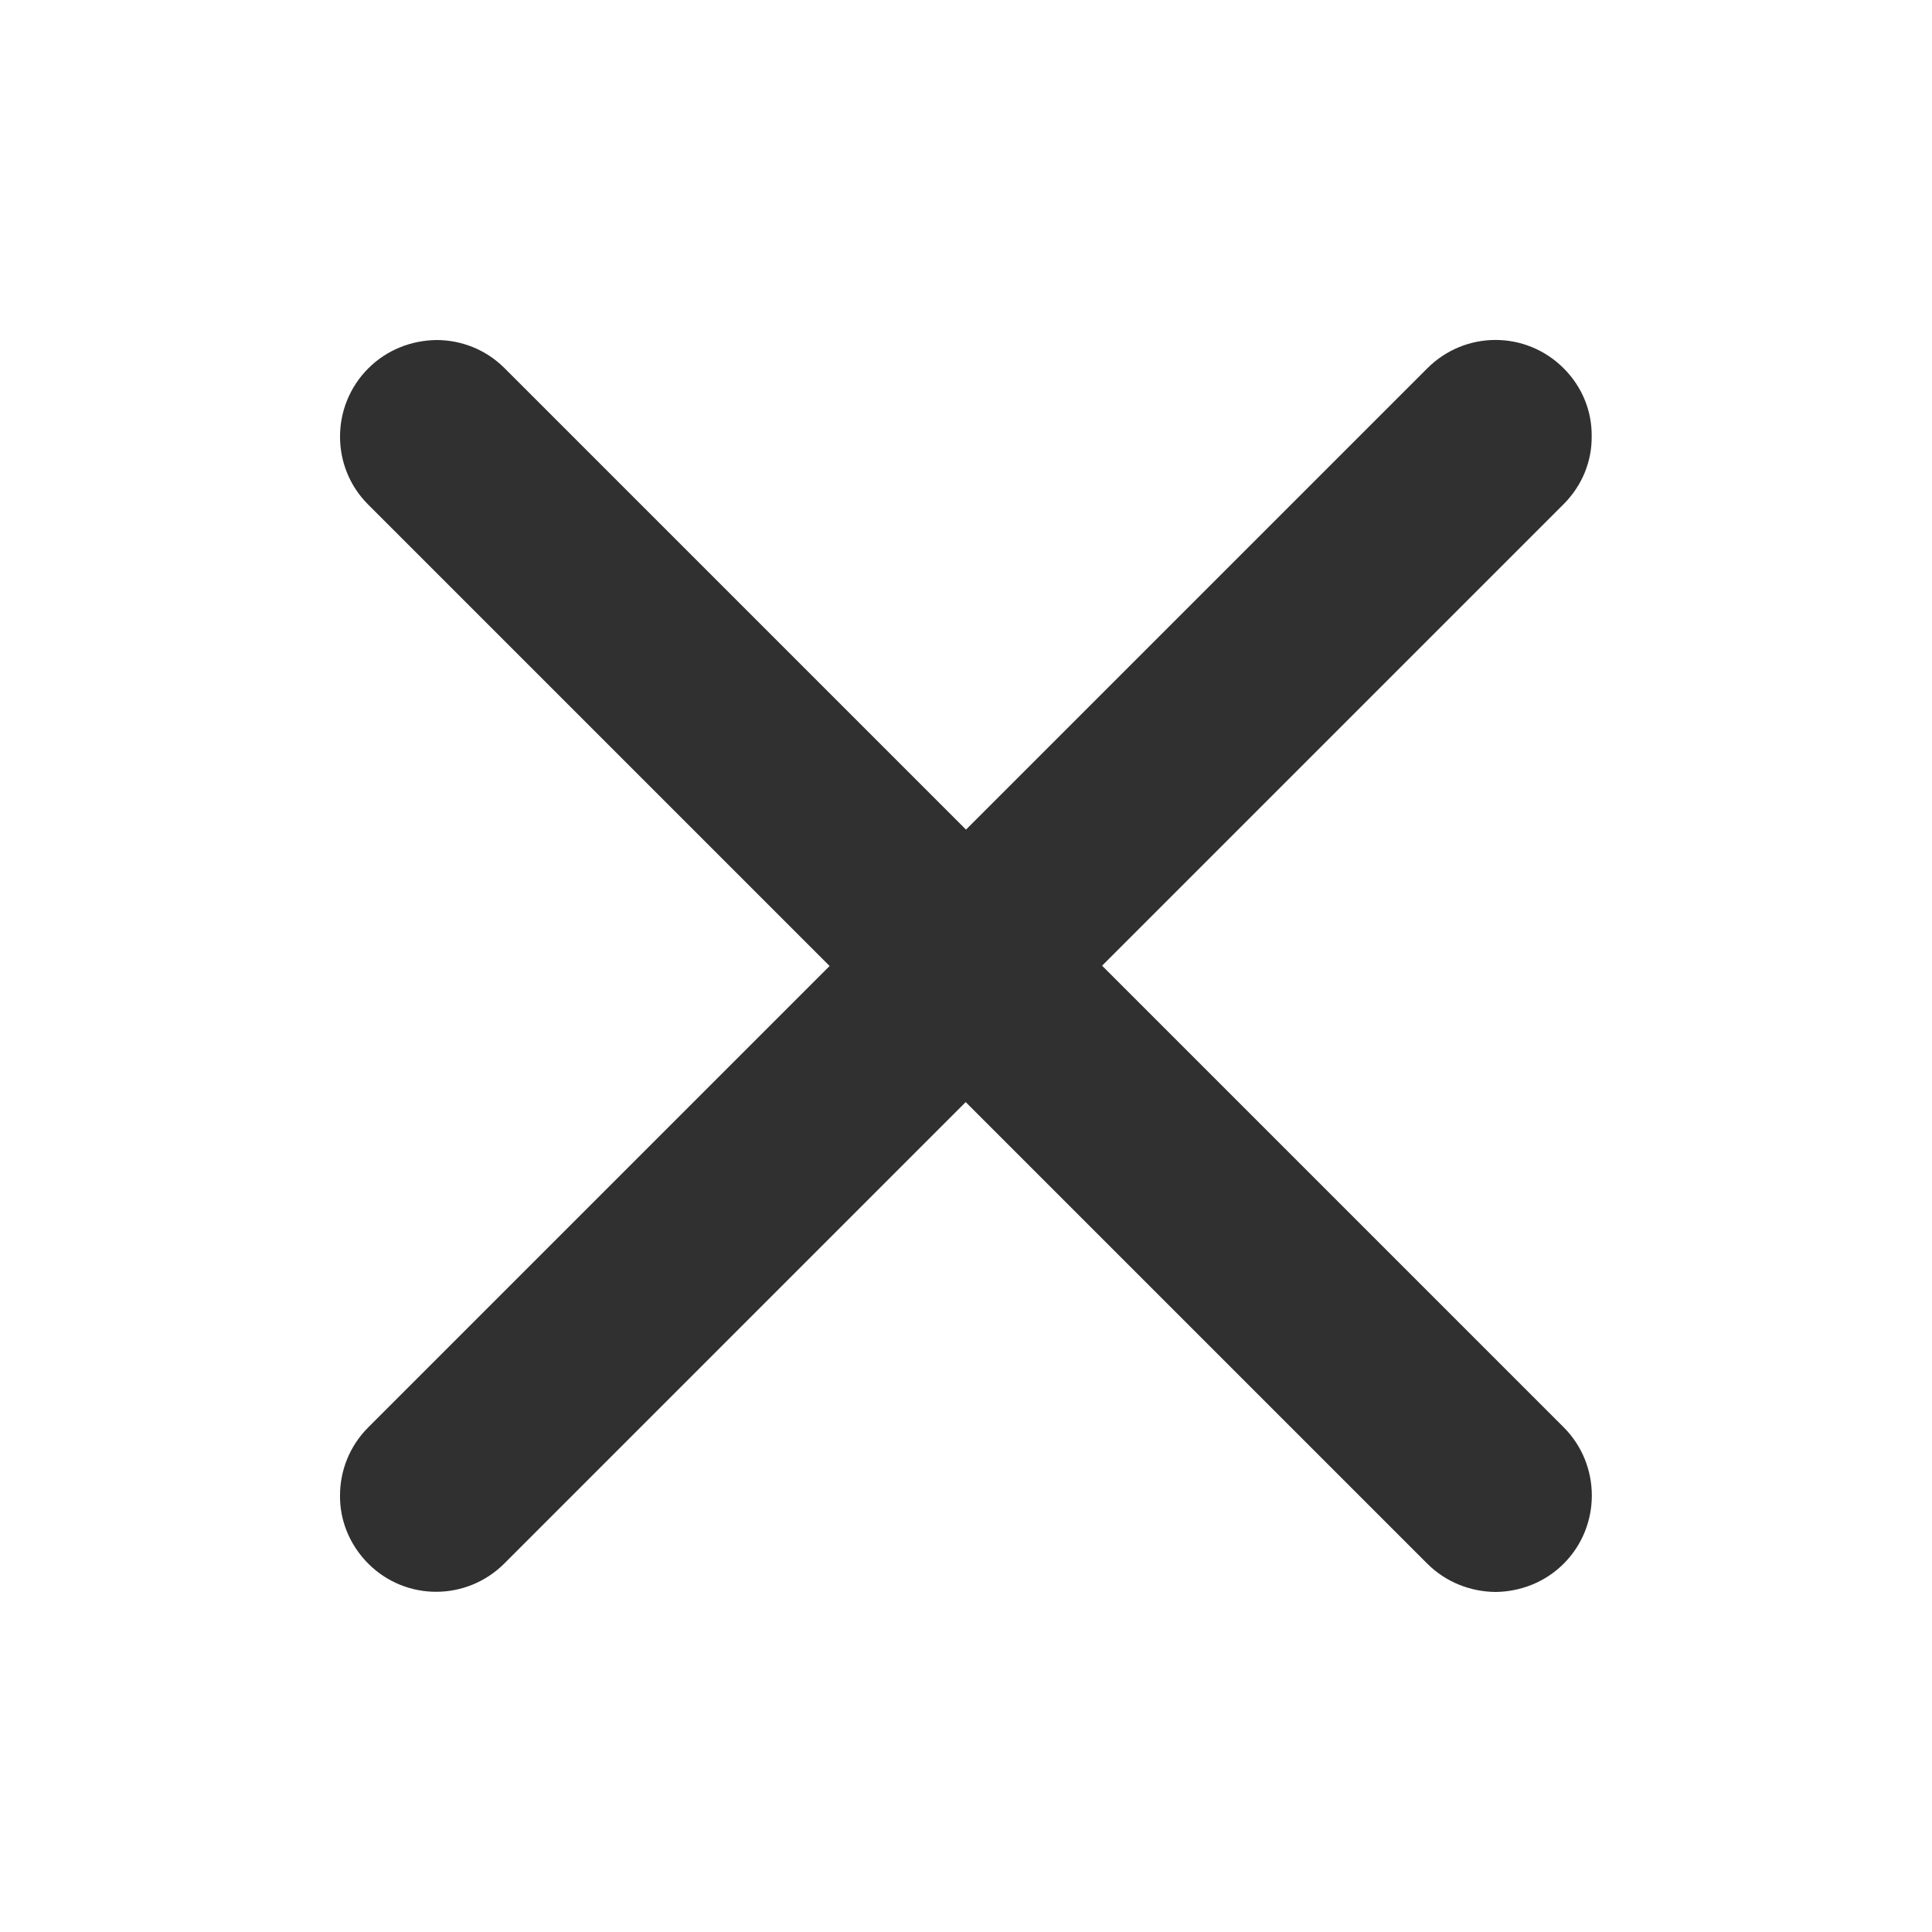
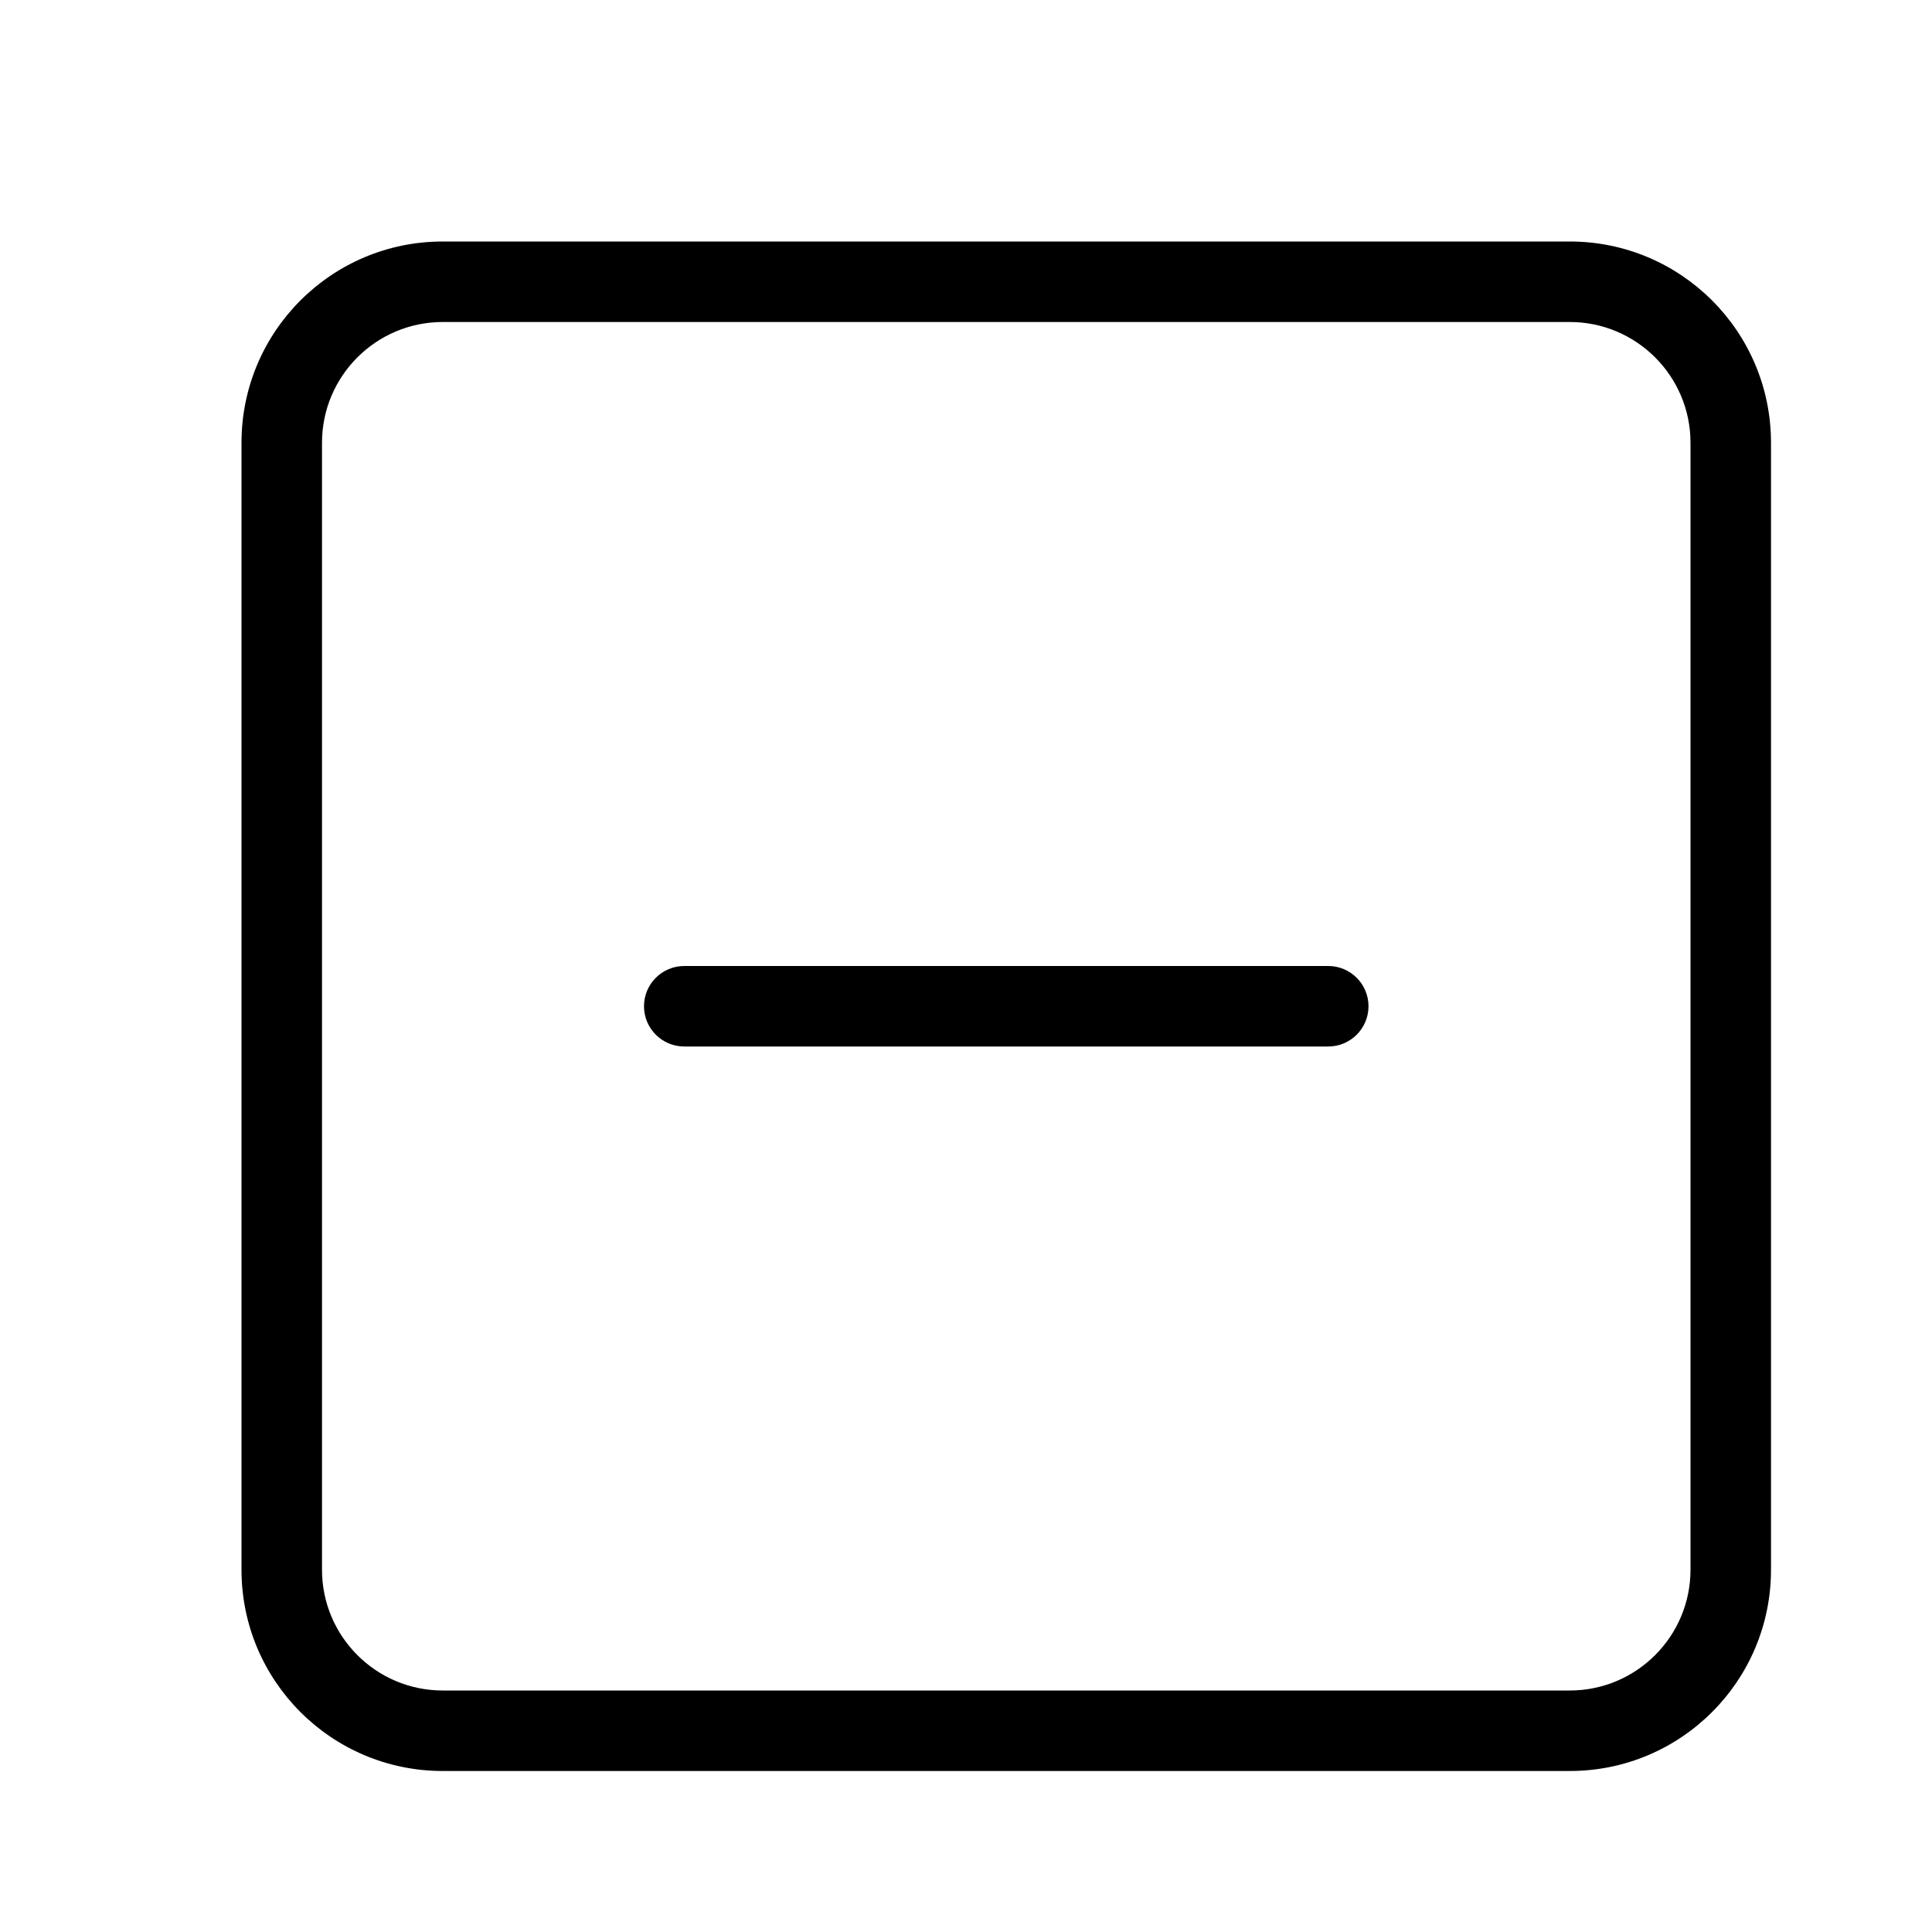
- <svg xmlns="http://www.w3.org/2000/svg" xml:space="preserve" width="800px" height="800px" version="1.1" style="shape-rendering:geometricPrecision; text-rendering:geometricPrecision; image-rendering:optimizeQuality; fill-rule:evenodd; clip-rule:evenodd" viewBox="0 0 800 800">
-   <defs>
-     <style type="text/css">
-    
-     .fil0 {fill:#303030}
-    
-   </style>
-   </defs>
-   <g id="Слой_x0020_1">
-     <path class="fil0" d="M647.49 152.51c7.77,7.77 11.71,17.88 11.59,28.12 0.12,10.23 -3.82,20.34 -11.71,28.23l-191.02 191.02 191.14 191.13c15.53,15.54 15.54,40.94 0,56.48 -7.77,7.77 -18.01,11.59 -28.24,11.71 -10.24,-0.12 -20.47,-3.95 -28.24,-11.72l-191.13 -191.13 -191.01 191.02c-15.67,15.66 -40.82,15.65 -56.36,0.12 -7.76,-7.77 -11.84,-18 -11.72,-28.24 0,-10.12 3.83,-20.35 11.72,-28.24l191.01 -191.01 -191.13 -191.13c-15.54,-15.54 -15.42,-40.82 0.12,-56.35 7.77,-7.77 18,-11.6 28.24,-11.72 10.11,0 20.34,3.83 28.11,11.59l191.14 191.14 191.01 -191.01c15.66,-15.67 40.82,-15.67 56.48,-0.01z" />
-   </g>
+ <svg xmlns="http://www.w3.org/2000/svg" fill="#000000" width="800px" height="800px" viewBox="0 0 24 24">
+   <path d="M4,5.5 L4,19.5 C4,20.328 4.672,21 5.5,21 L19.5,21 C20.328,21 21,20.328 21,19.5 L21,5.5 C21,4.672 20.328,4 19.5,4 L5.5,4 C4.672,4 4,4.672 4,5.5 Z M3,5.5 C3,4.119 4.119,3 5.5,3 L19.5,3 C20.881,3 22,4.119 22,5.5 L22,19.5 C22,20.881 20.881,22 19.5,22 L5.5,22 C4.119,22 3,20.881 3,19.5 L3,5.5 Z M8.5,13 C8.224,13 8,12.776 8,12.5 C8,12.224 8.224,12 8.5,12 L16.5,12 C16.776,12 17,12.224 17,12.5 C17,12.776 16.776,13 16.5,13 L8.5,13 Z" />
</svg>
